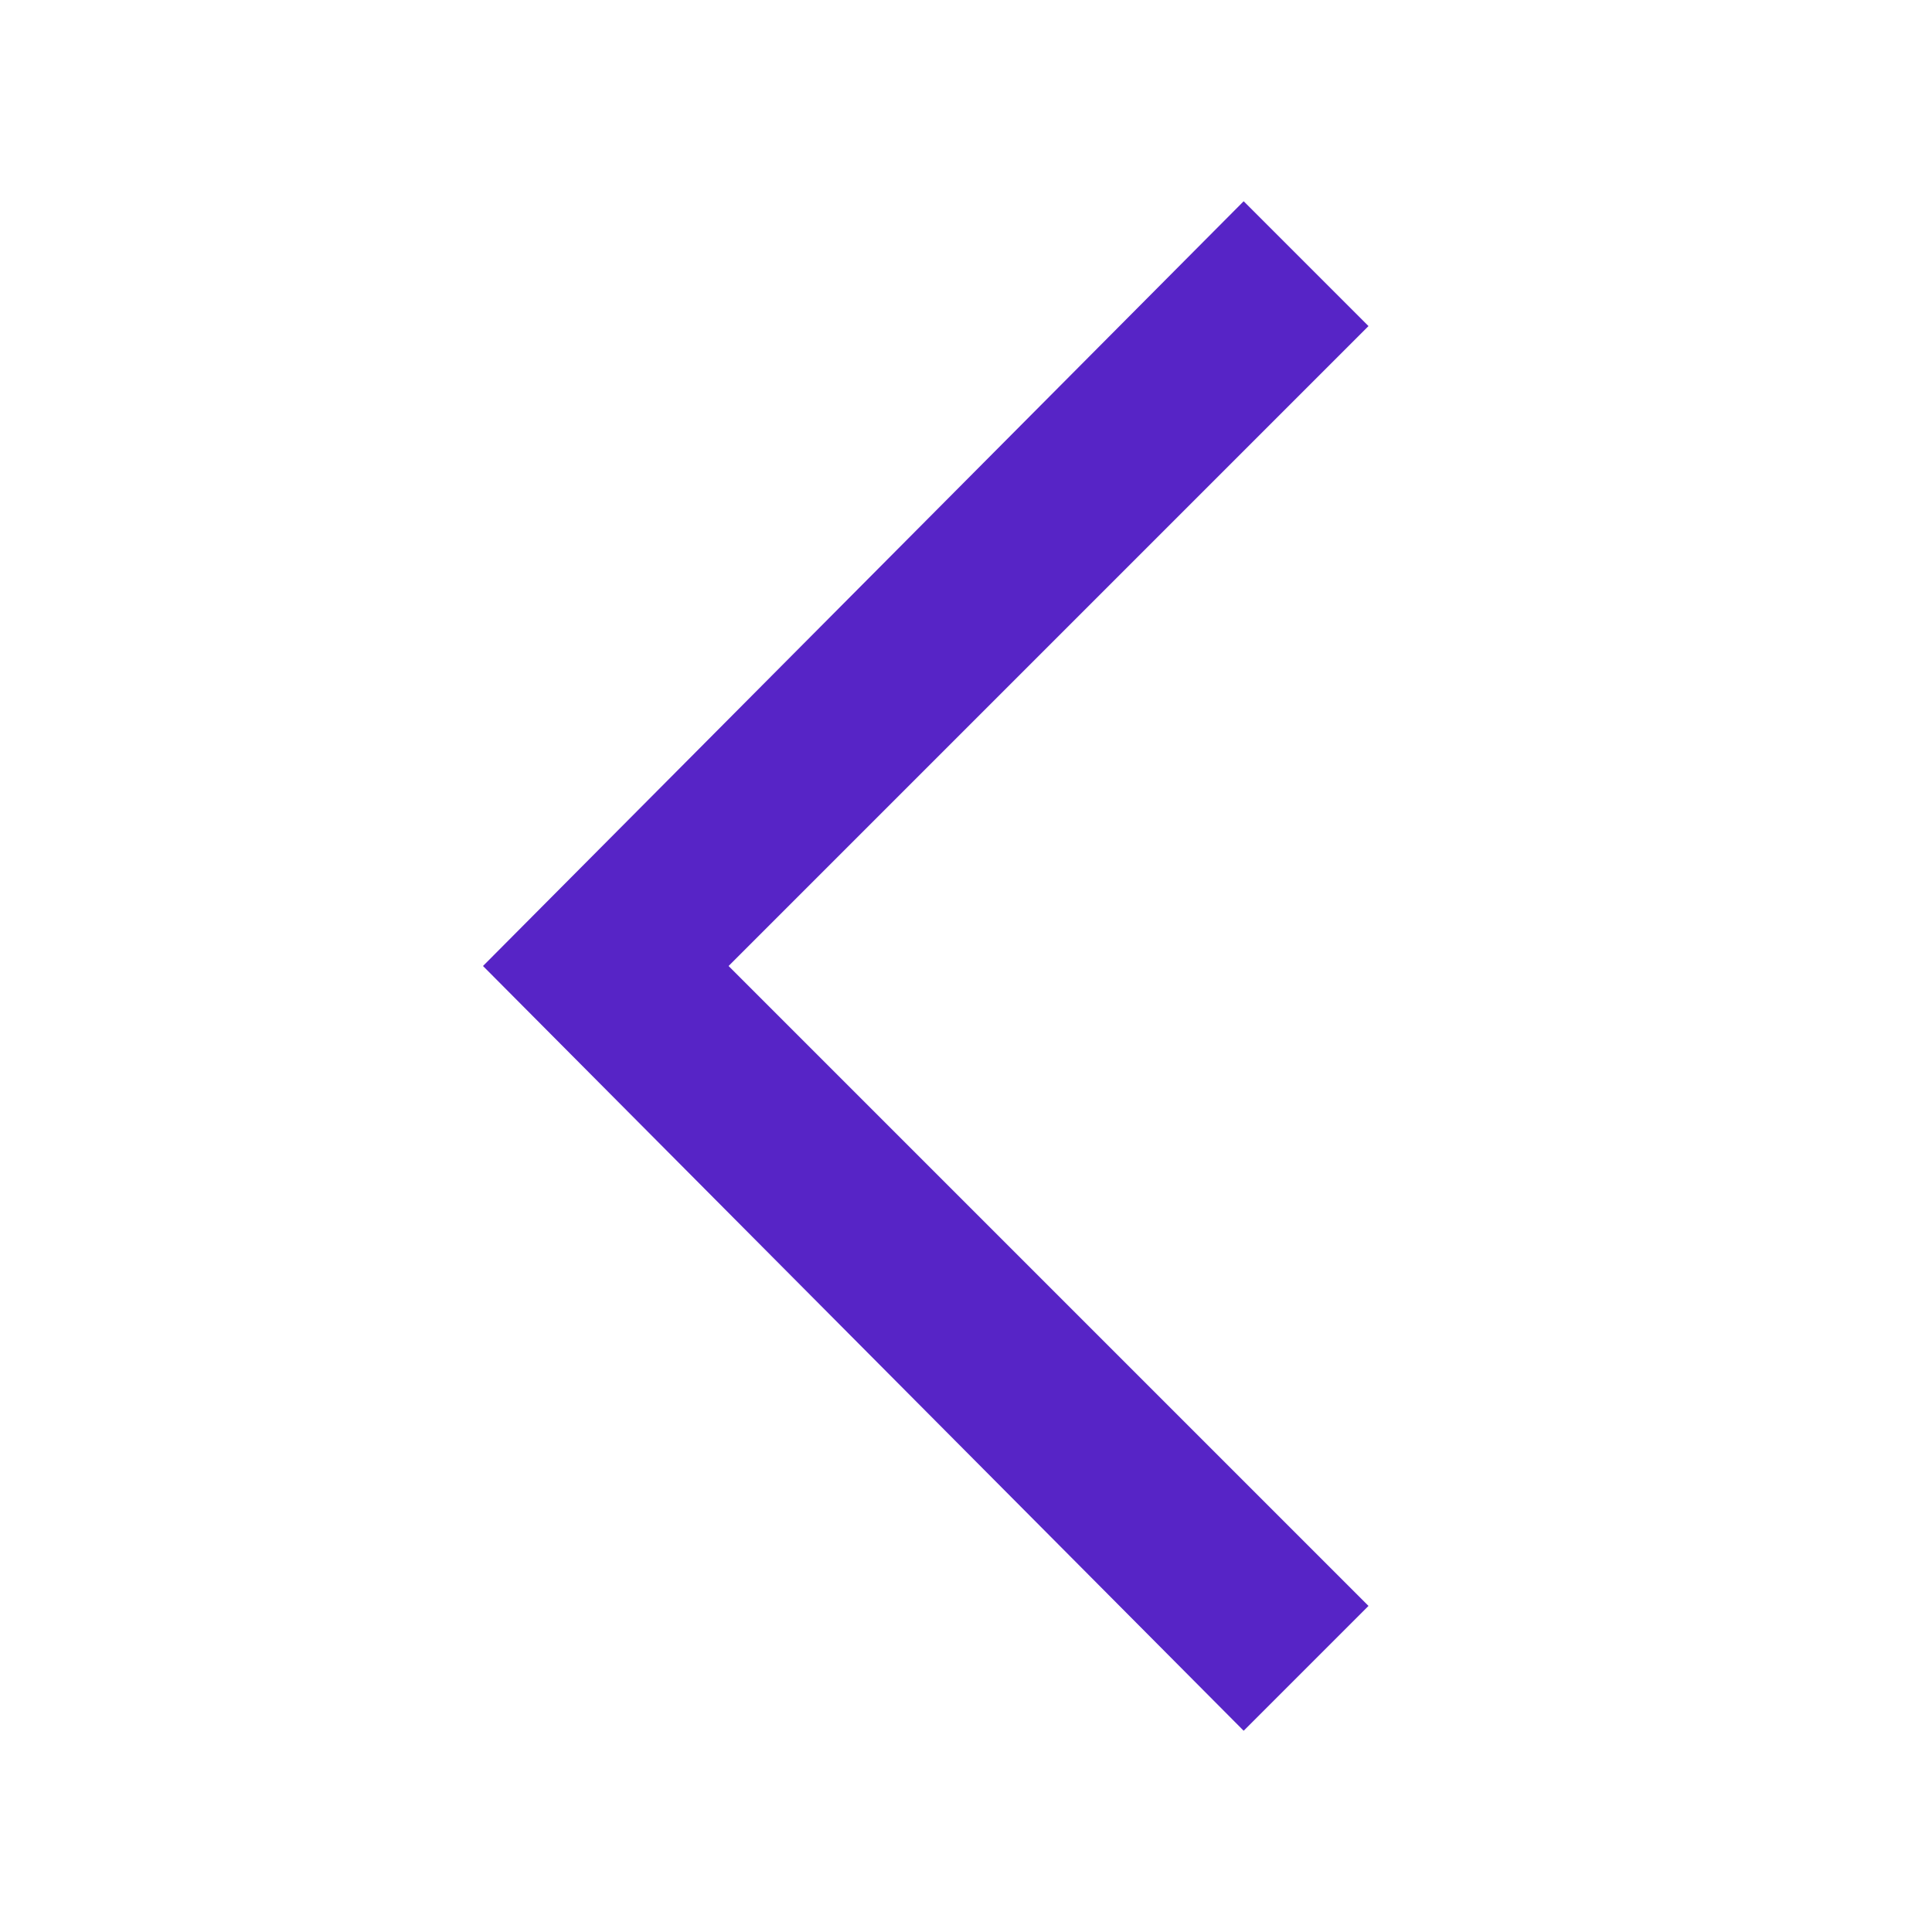
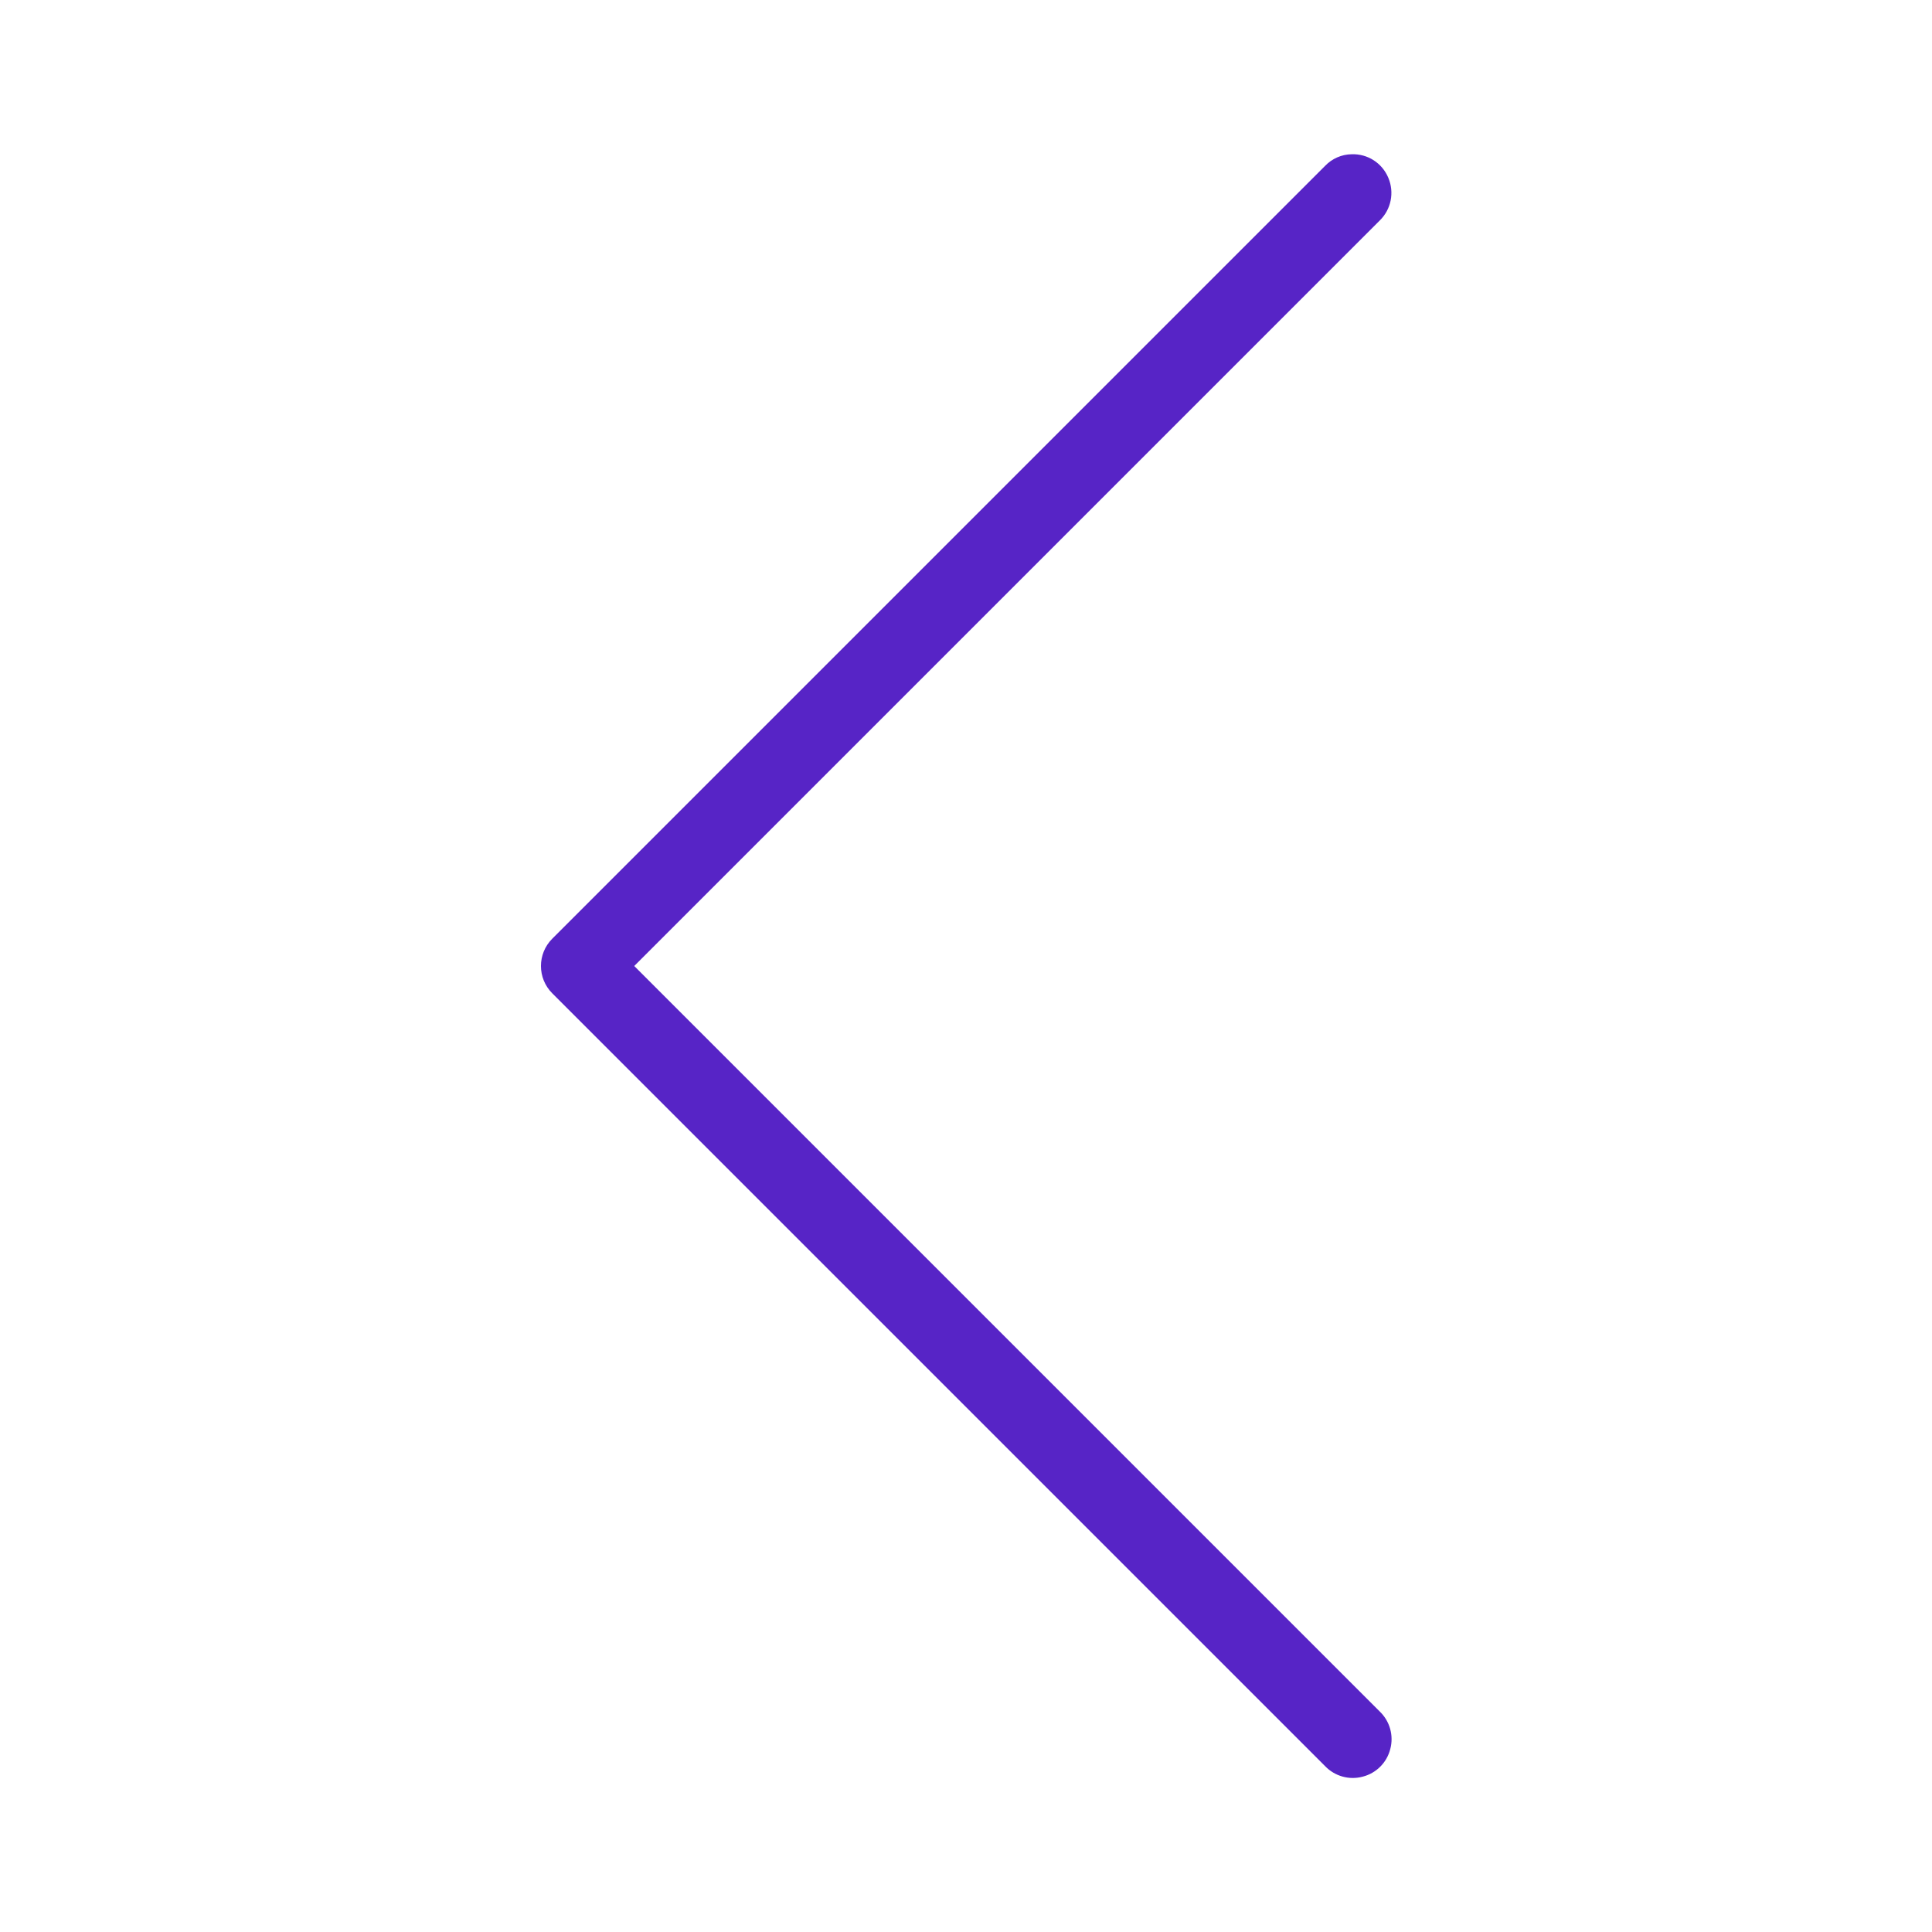
- <svg xmlns="http://www.w3.org/2000/svg" version="1.1" viewBox="0 0 192 192" width="96px" height="96px">
-   <g fill="none" fill-rule="nonzero" stroke="none" stroke-width="1" stroke-linecap="butt" stroke-linejoin="miter" stroke-miterlimit="10" stroke-dasharray="" stroke-dashoffset="0" font-family="none" font-weight="none" font-size="none" text-anchor="none" style="mix-blend-mode: normal">
-     <path d="M0,192v-192h192v192z" fill="none" />
-     <g fill="#5724C6">
-       <g id="surface1">
-         <path d="M123.594,172l12.406,-12.406l-63.594,-63.594l63.594,-63.594l-12.406,-12.406l-75.594,76z" />
-       </g>
-     </g>
-   </g>
+ <svg xmlns="http://www.w3.org/2000/svg" fill="#5724C6" viewBox="0 0 50 50" width="50px" height="50px">
+   <path d="M 34.98 3.992 C 34.719 3.996 34.473 4.105 34.293 4.293 L 14.293 24.293 C 13.902 24.684 13.902 25.316 14.293 25.707 L 34.293 45.707 C 34.543 45.969 34.918 46.074 35.266 45.98 C 35.617 45.891 35.891 45.617 35.98 45.266 C 36.074 44.918 35.969 44.543 35.707 44.293 L 16.414 25 L 35.707 5.707 C 36.004 5.418 36.09 4.98 35.93 4.602 C 35.77 4.219 35.395 3.977 34.98 3.992 Z" />
</svg>
